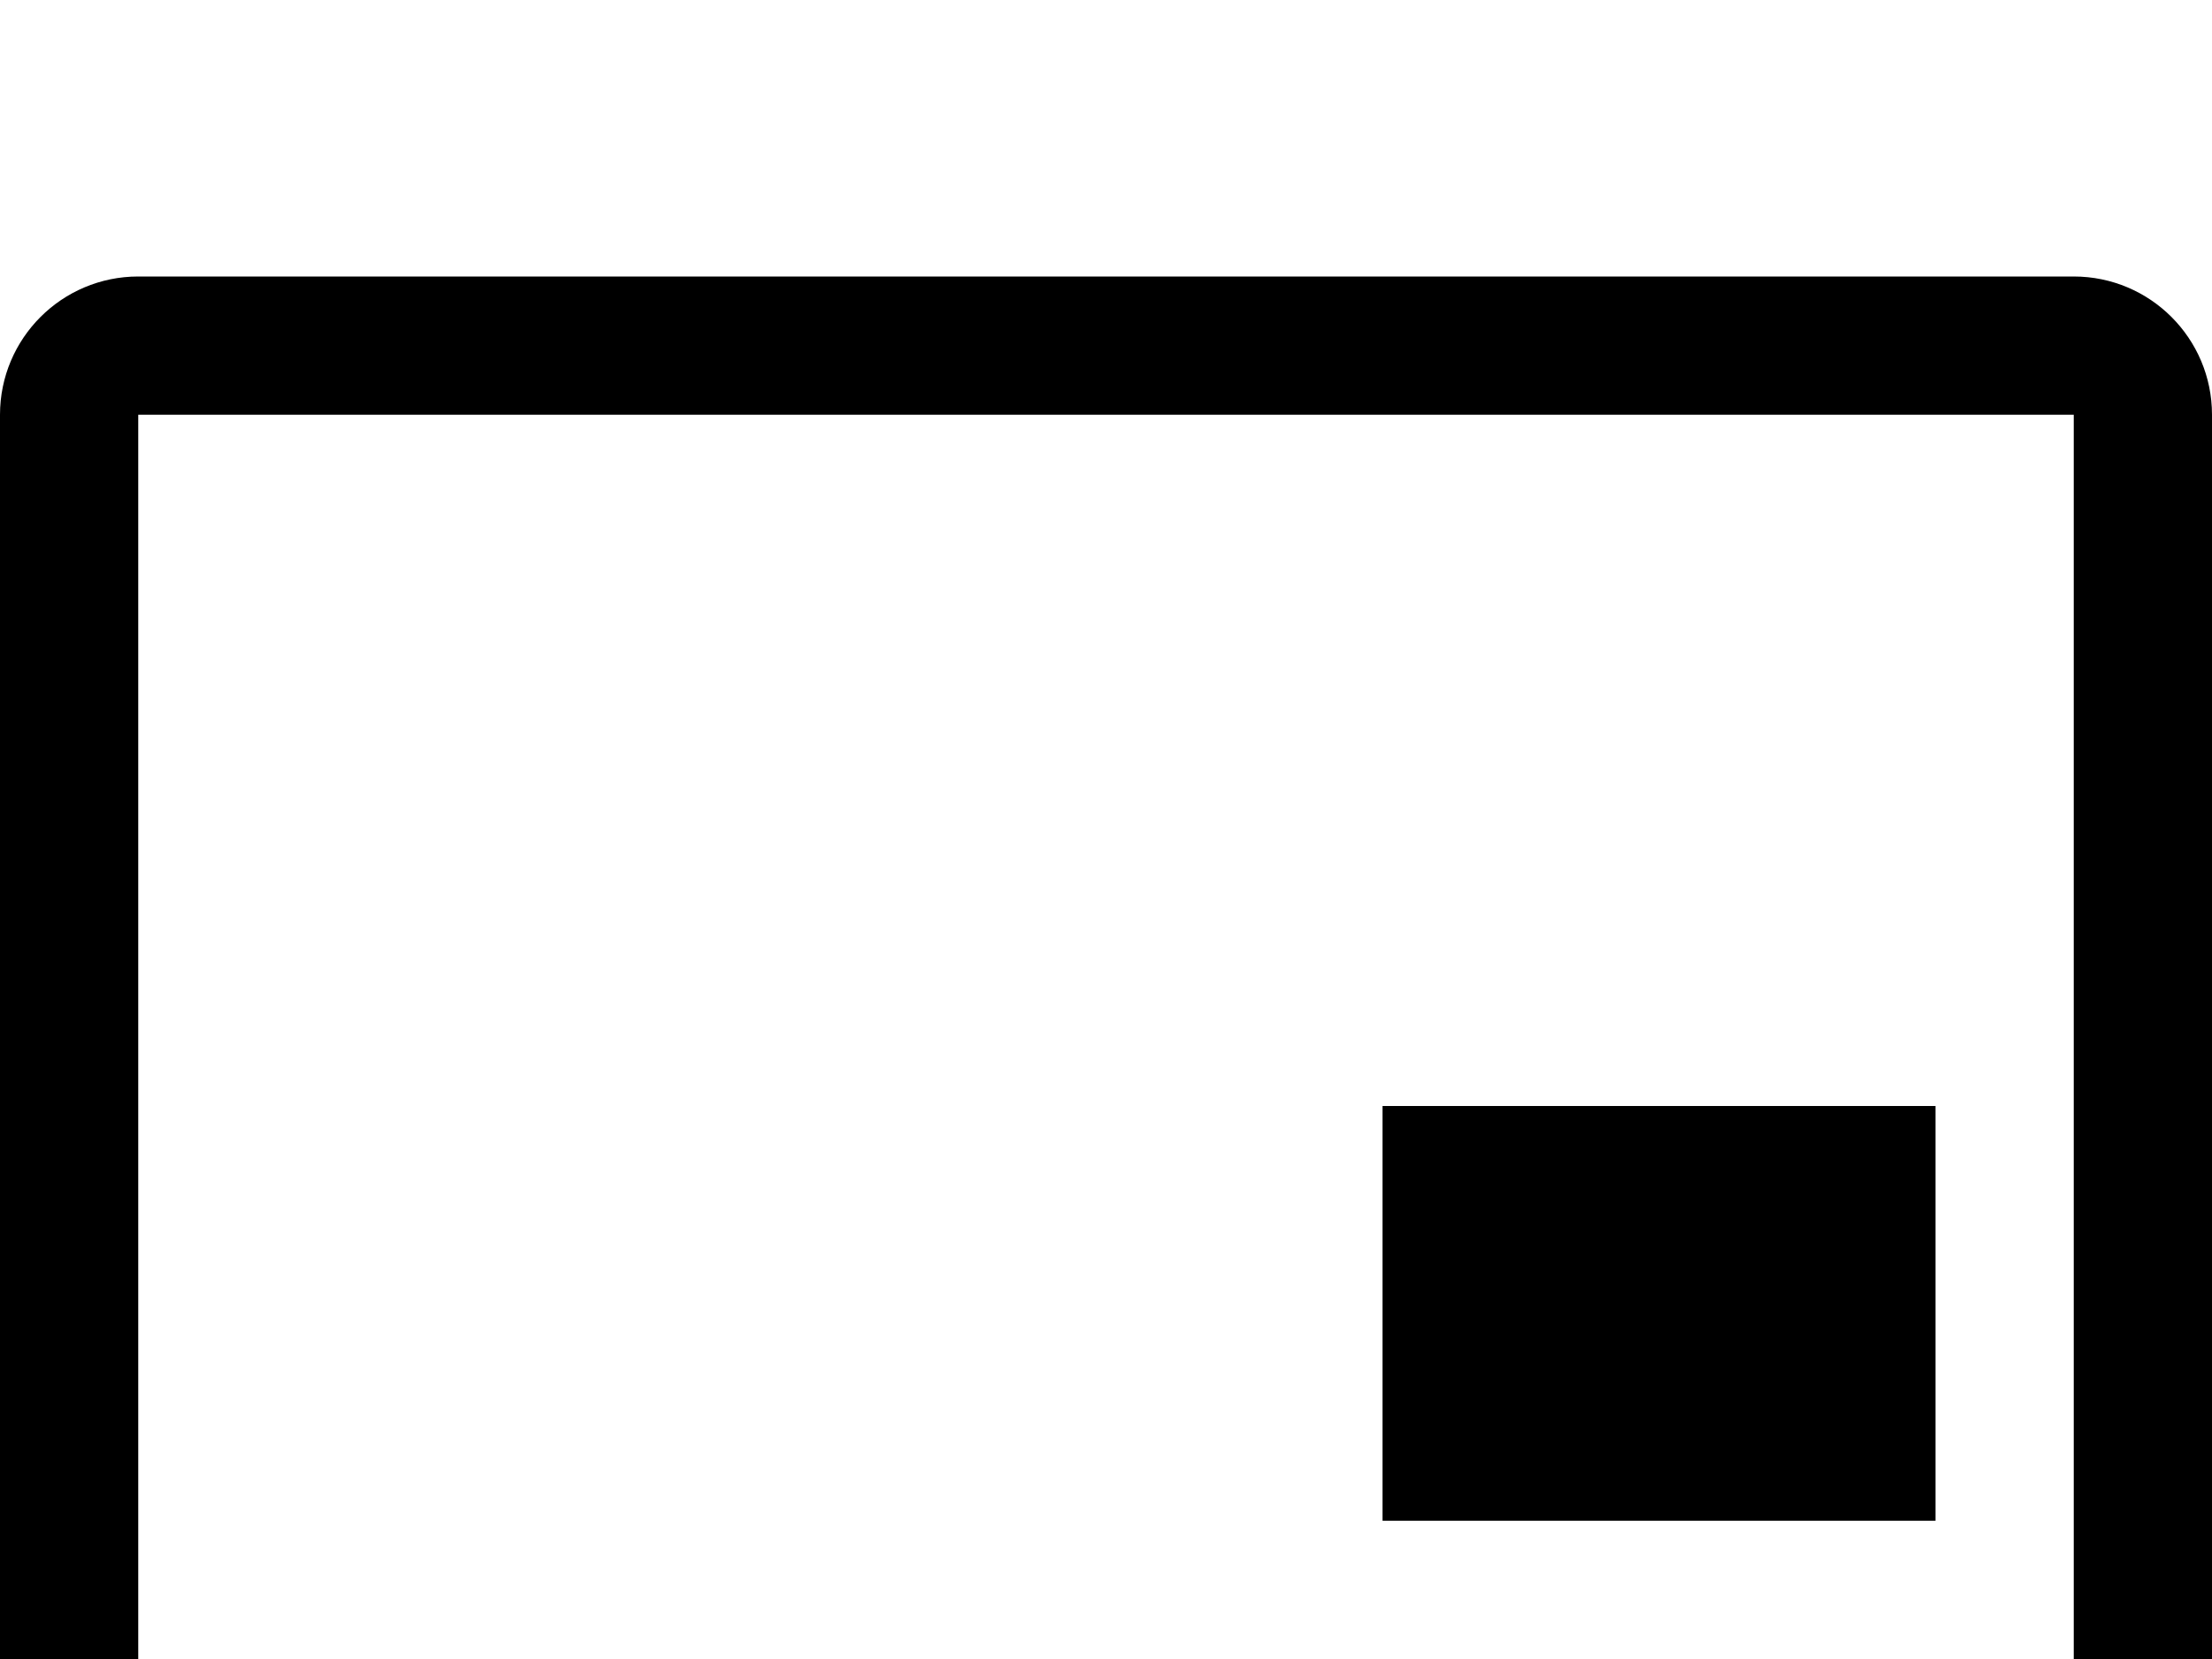
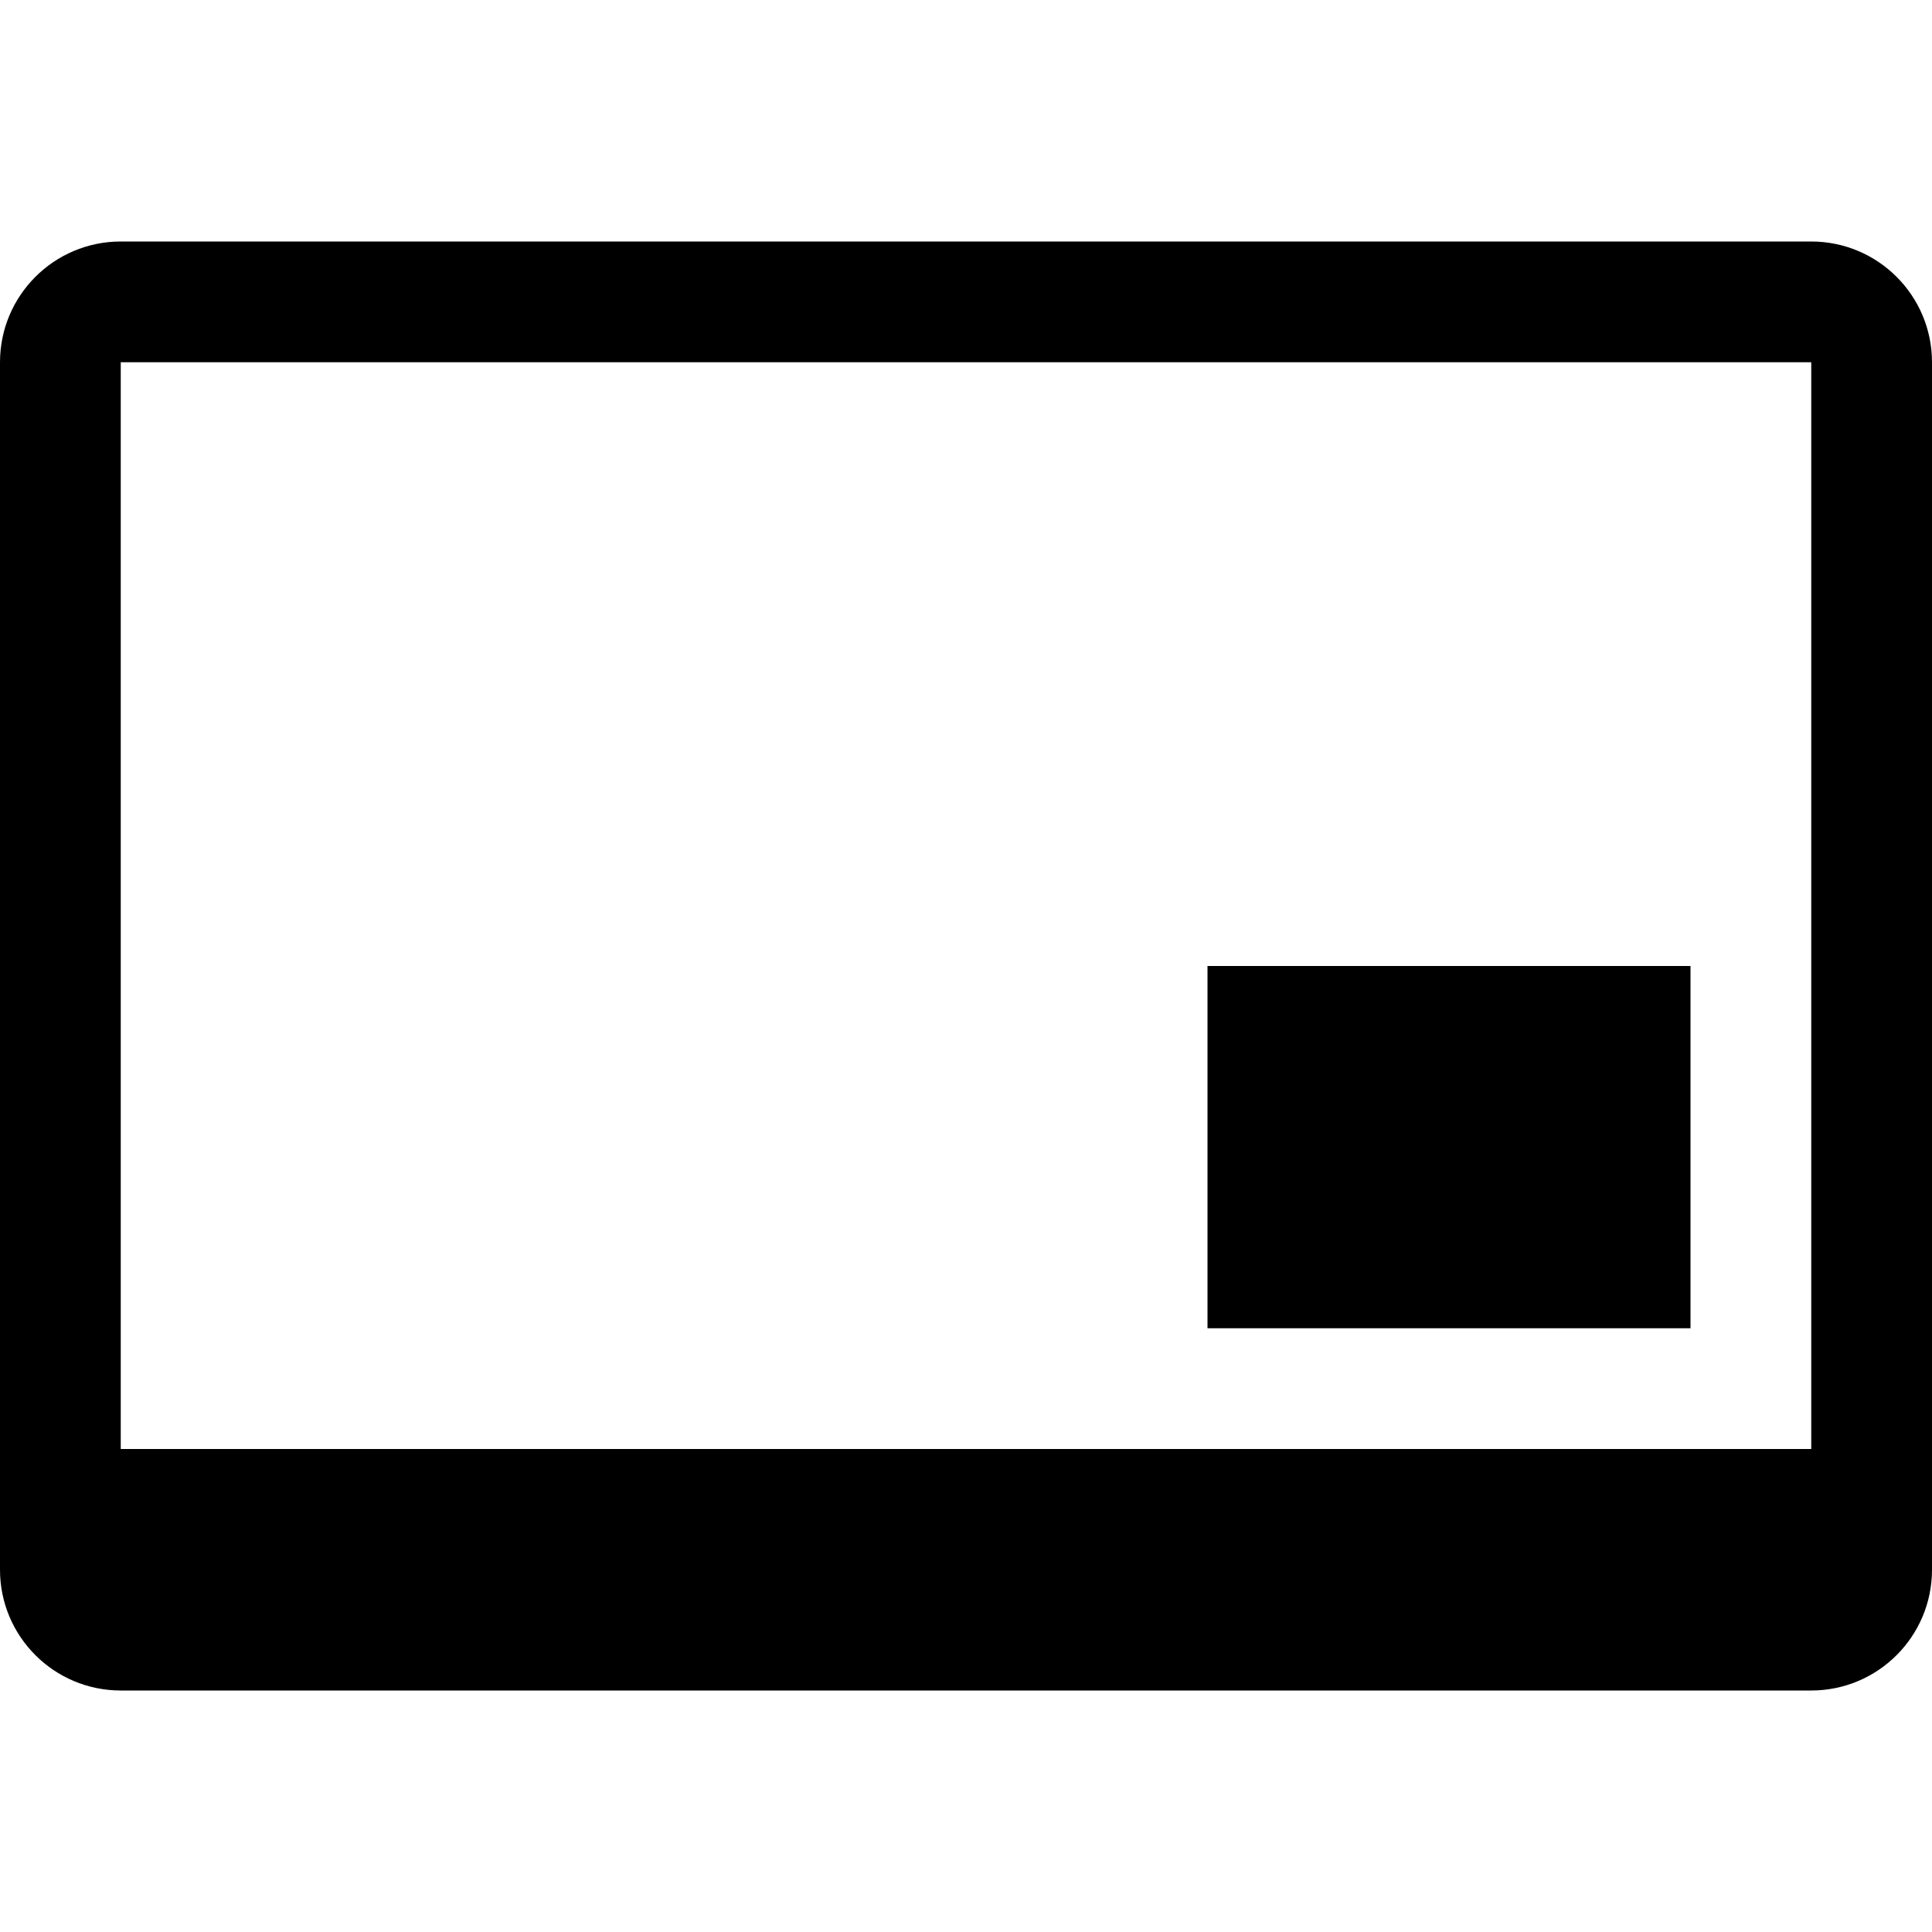
- <svg xmlns="http://www.w3.org/2000/svg">
+ <svg xmlns="http://www.w3.org/2000/svg" viewBox="0 0 16 16">
  <g fill="currentColor" fill-rule="evenodd">
    <path d="M1 3v9h14V3H1zm0-1h14a1 1 0 0 1 1 1v10a1 1 0 0 1-1 1H1a1 1 0 0 1-1-1V3a1 1 0 0 1 1-1z" fill-rule="nonzero" />
    <path d="M10 8h4v3h-4z" />
  </g>
</svg>
